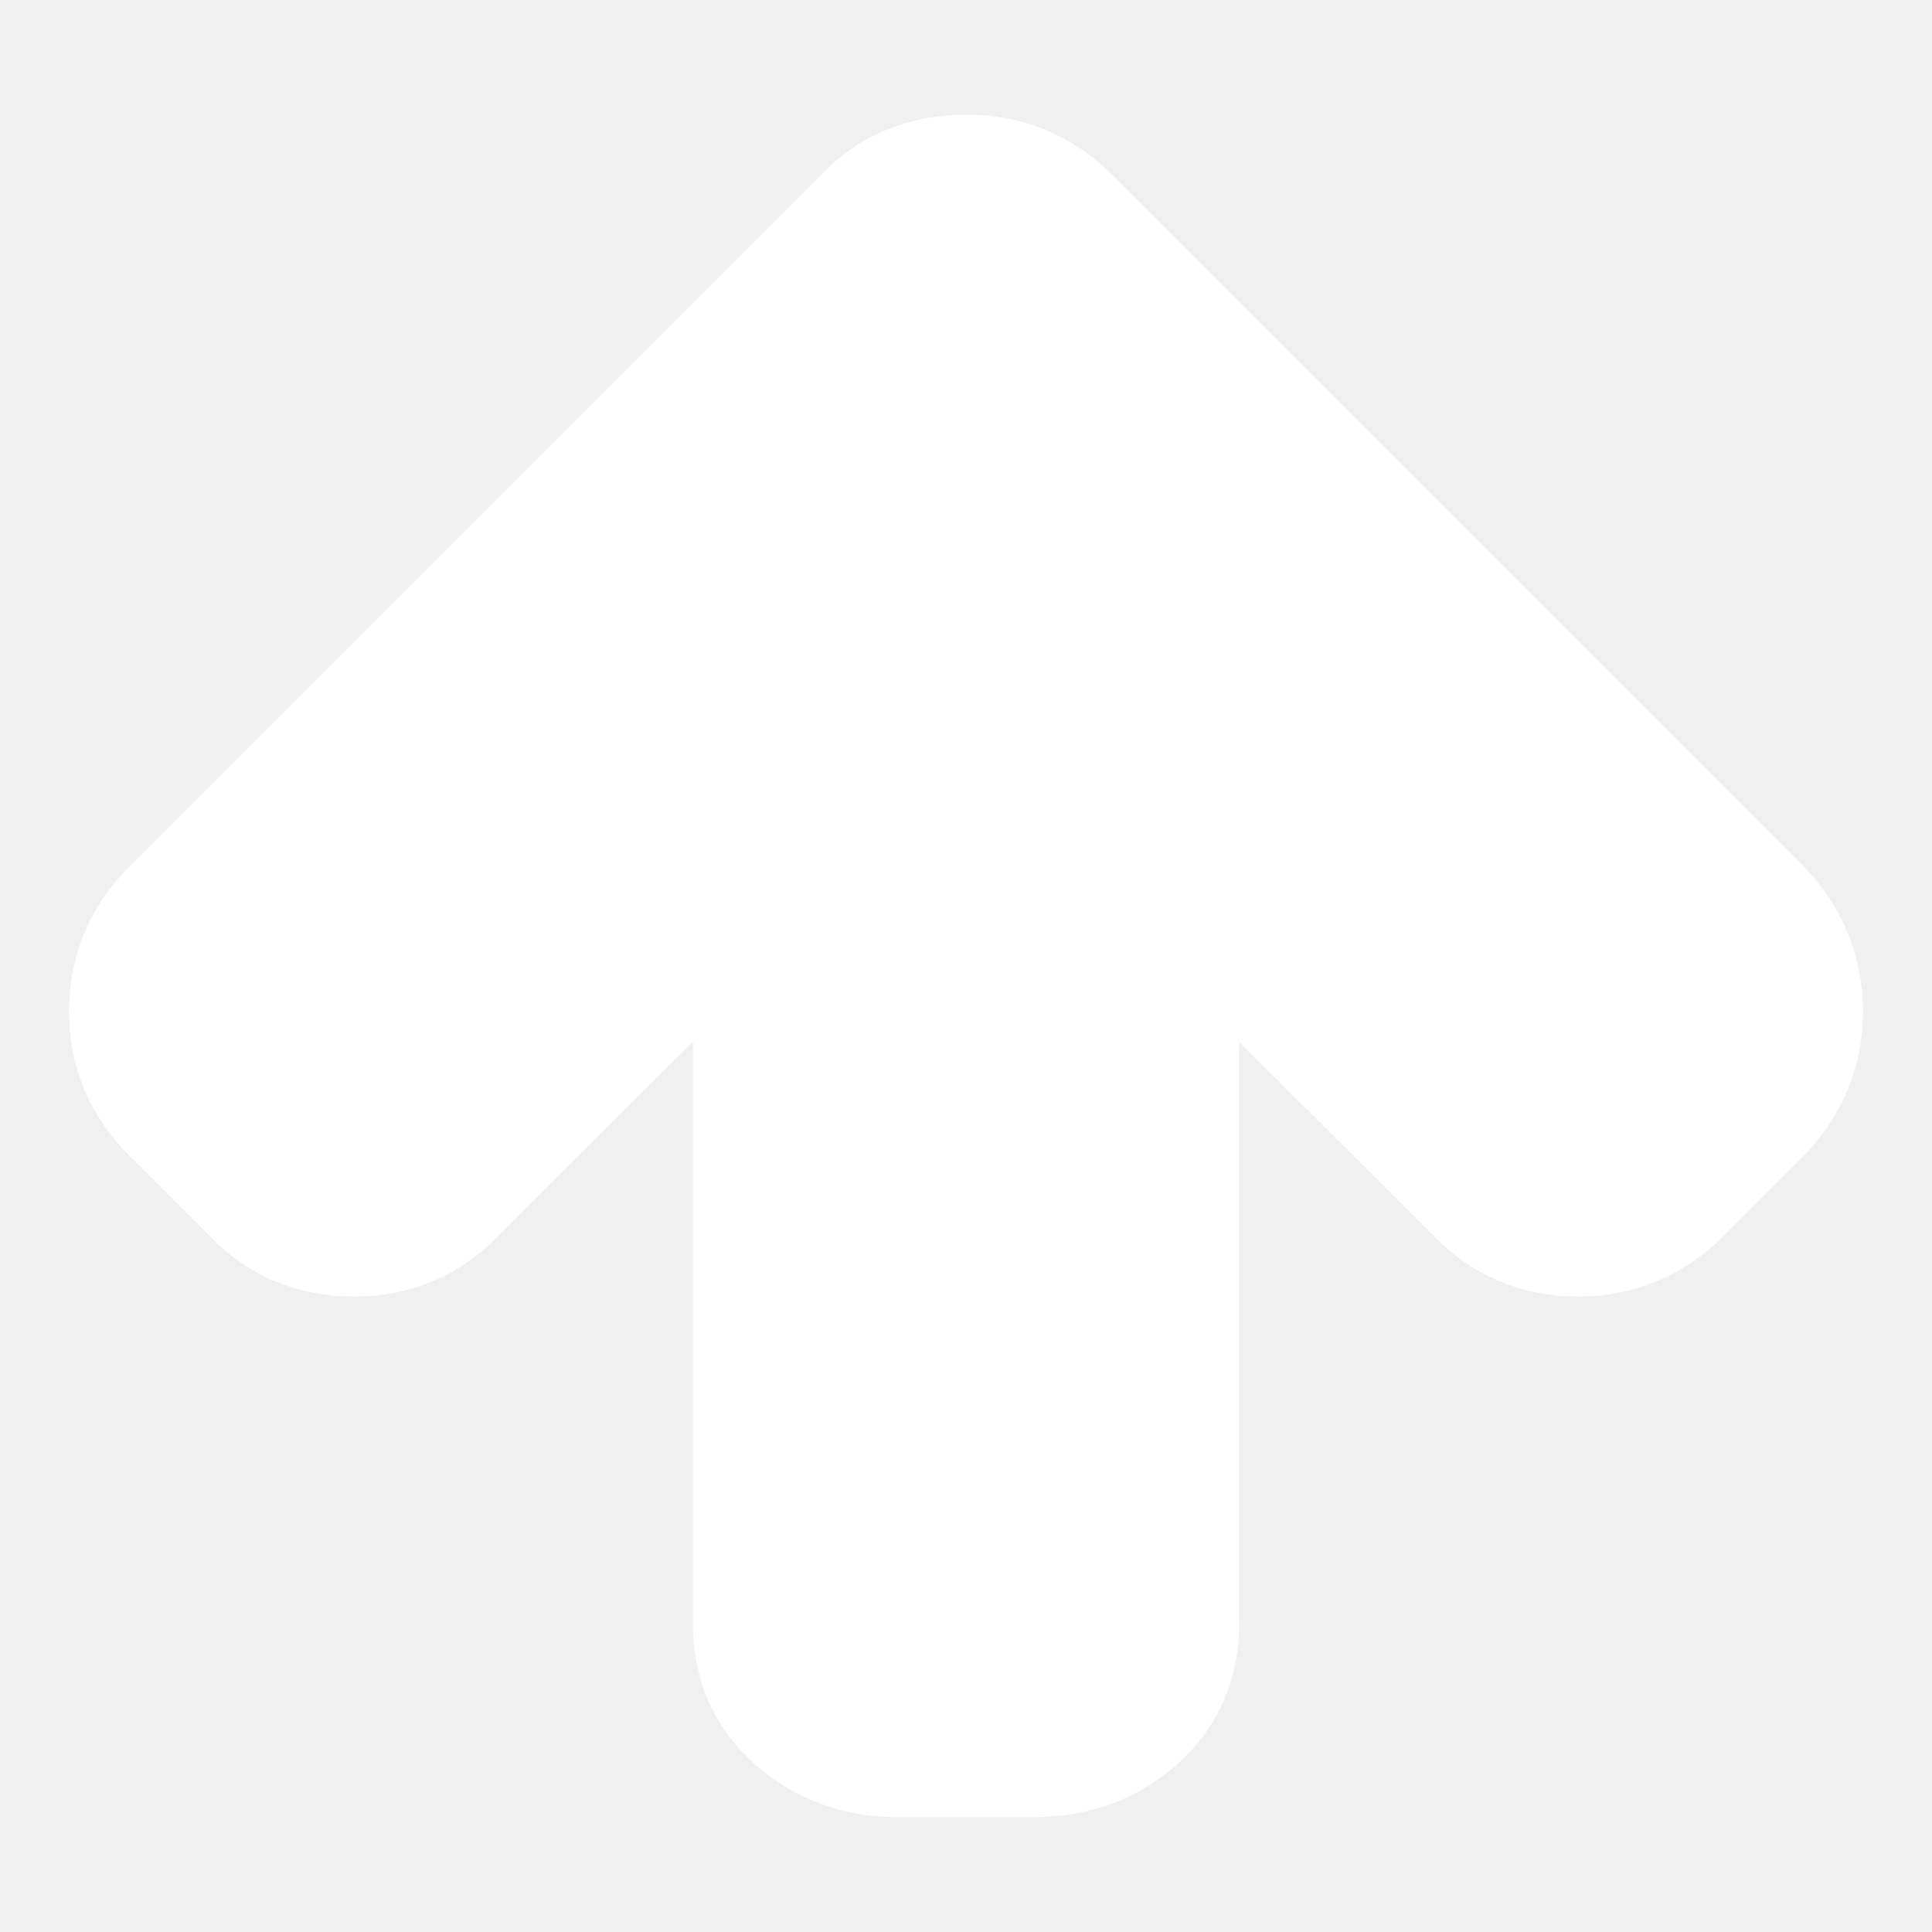
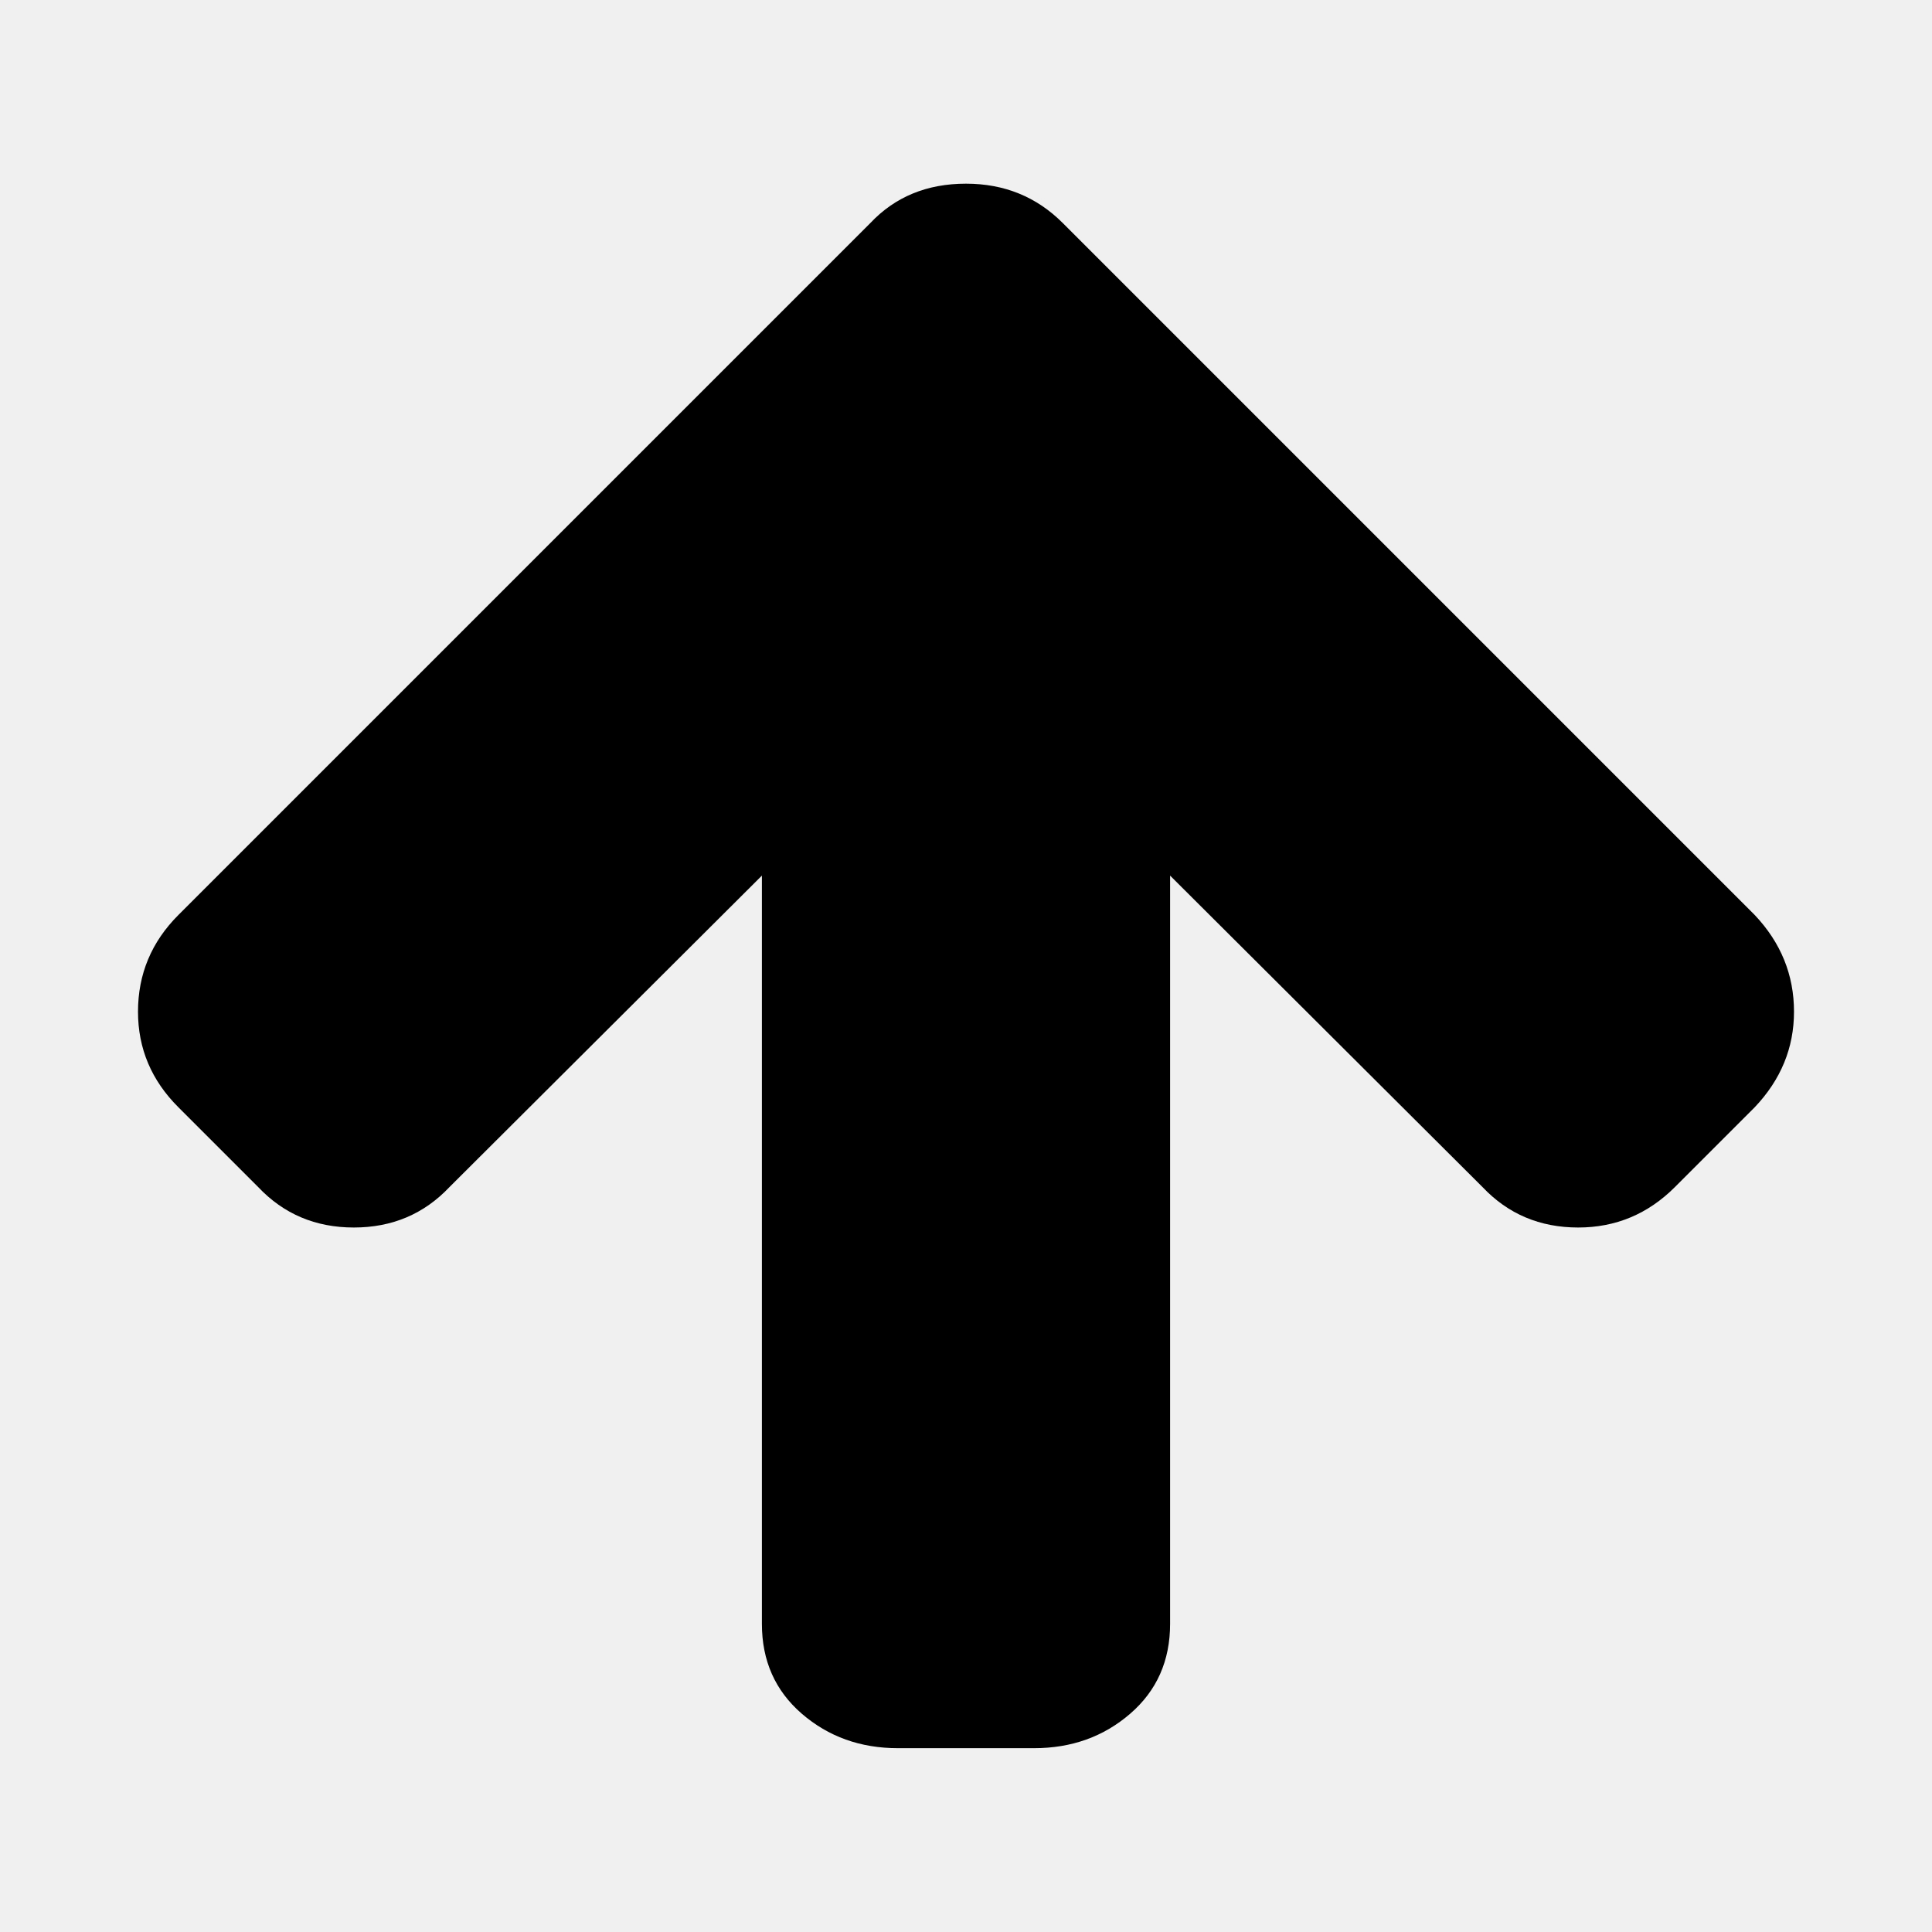
- <svg xmlns="http://www.w3.org/2000/svg" fill="#ffffff" width="800px" height="800px" viewBox="0 0 14 14" role="img" focusable="false" aria-hidden="true" stroke="#ffffff">
-   <g id="SVGRepo_bgCarrier" stroke-width="0" />
-   <g id="SVGRepo_tracerCarrier" stroke-linecap="round" stroke-linejoin="round" />
-   <g id="SVGRepo_iconCarrier">
-     <path d="m 13,7.331 q 0,0.393 -0.285,0.693 l -0.578,0.578 q -0.293,0.293 -0.701,0.293 -0.416,0 -0.693,-0.293 L 8.479,6.345 v 5.422 q 0,0.401 -0.289,0.651 -0.289,0.25 -0.697,0.25 H 6.507 q -0.408,0 -0.697,-0.25 -0.289,-0.25 -0.289,-0.651 v -5.422 l -2.264,2.257 q -0.277,0.293 -0.693,0.293 -0.416,0 -0.693,-0.293 L 1.293,8.024 Q 1,7.732 1,7.331 1,6.923 1.293,6.63 L 6.307,1.616 Q 6.576,1.331 7,1.331 q 0.416,0 0.701,0.285 l 5.014,5.014 Q 13,6.931 13,7.331 z" />
-   </g>
+ <svg xmlns="http://www.w3.org/2000/svg" fill="#000000" width="800px" height="800px" viewBox="0 0 14 14" role="img" focusable="false" aria-hidden="true">
+   <path d="m 13,7.331 q 0,0.393 -0.285,0.693 l -0.578,0.578 q -0.293,0.293 -0.701,0.293 -0.416,0 -0.693,-0.293 L 8.479,6.345 v 5.422 q 0,0.401 -0.289,0.651 -0.289,0.25 -0.697,0.25 H 6.507 q -0.408,0 -0.697,-0.25 -0.289,-0.25 -0.289,-0.651 v -5.422 l -2.264,2.257 q -0.277,0.293 -0.693,0.293 -0.416,0 -0.693,-0.293 L 1.293,8.024 Q 1,7.732 1,7.331 1,6.923 1.293,6.63 L 6.307,1.616 Q 6.576,1.331 7,1.331 q 0.416,0 0.701,0.285 l 5.014,5.014 Q 13,6.931 13,7.331 z" />
</svg>
